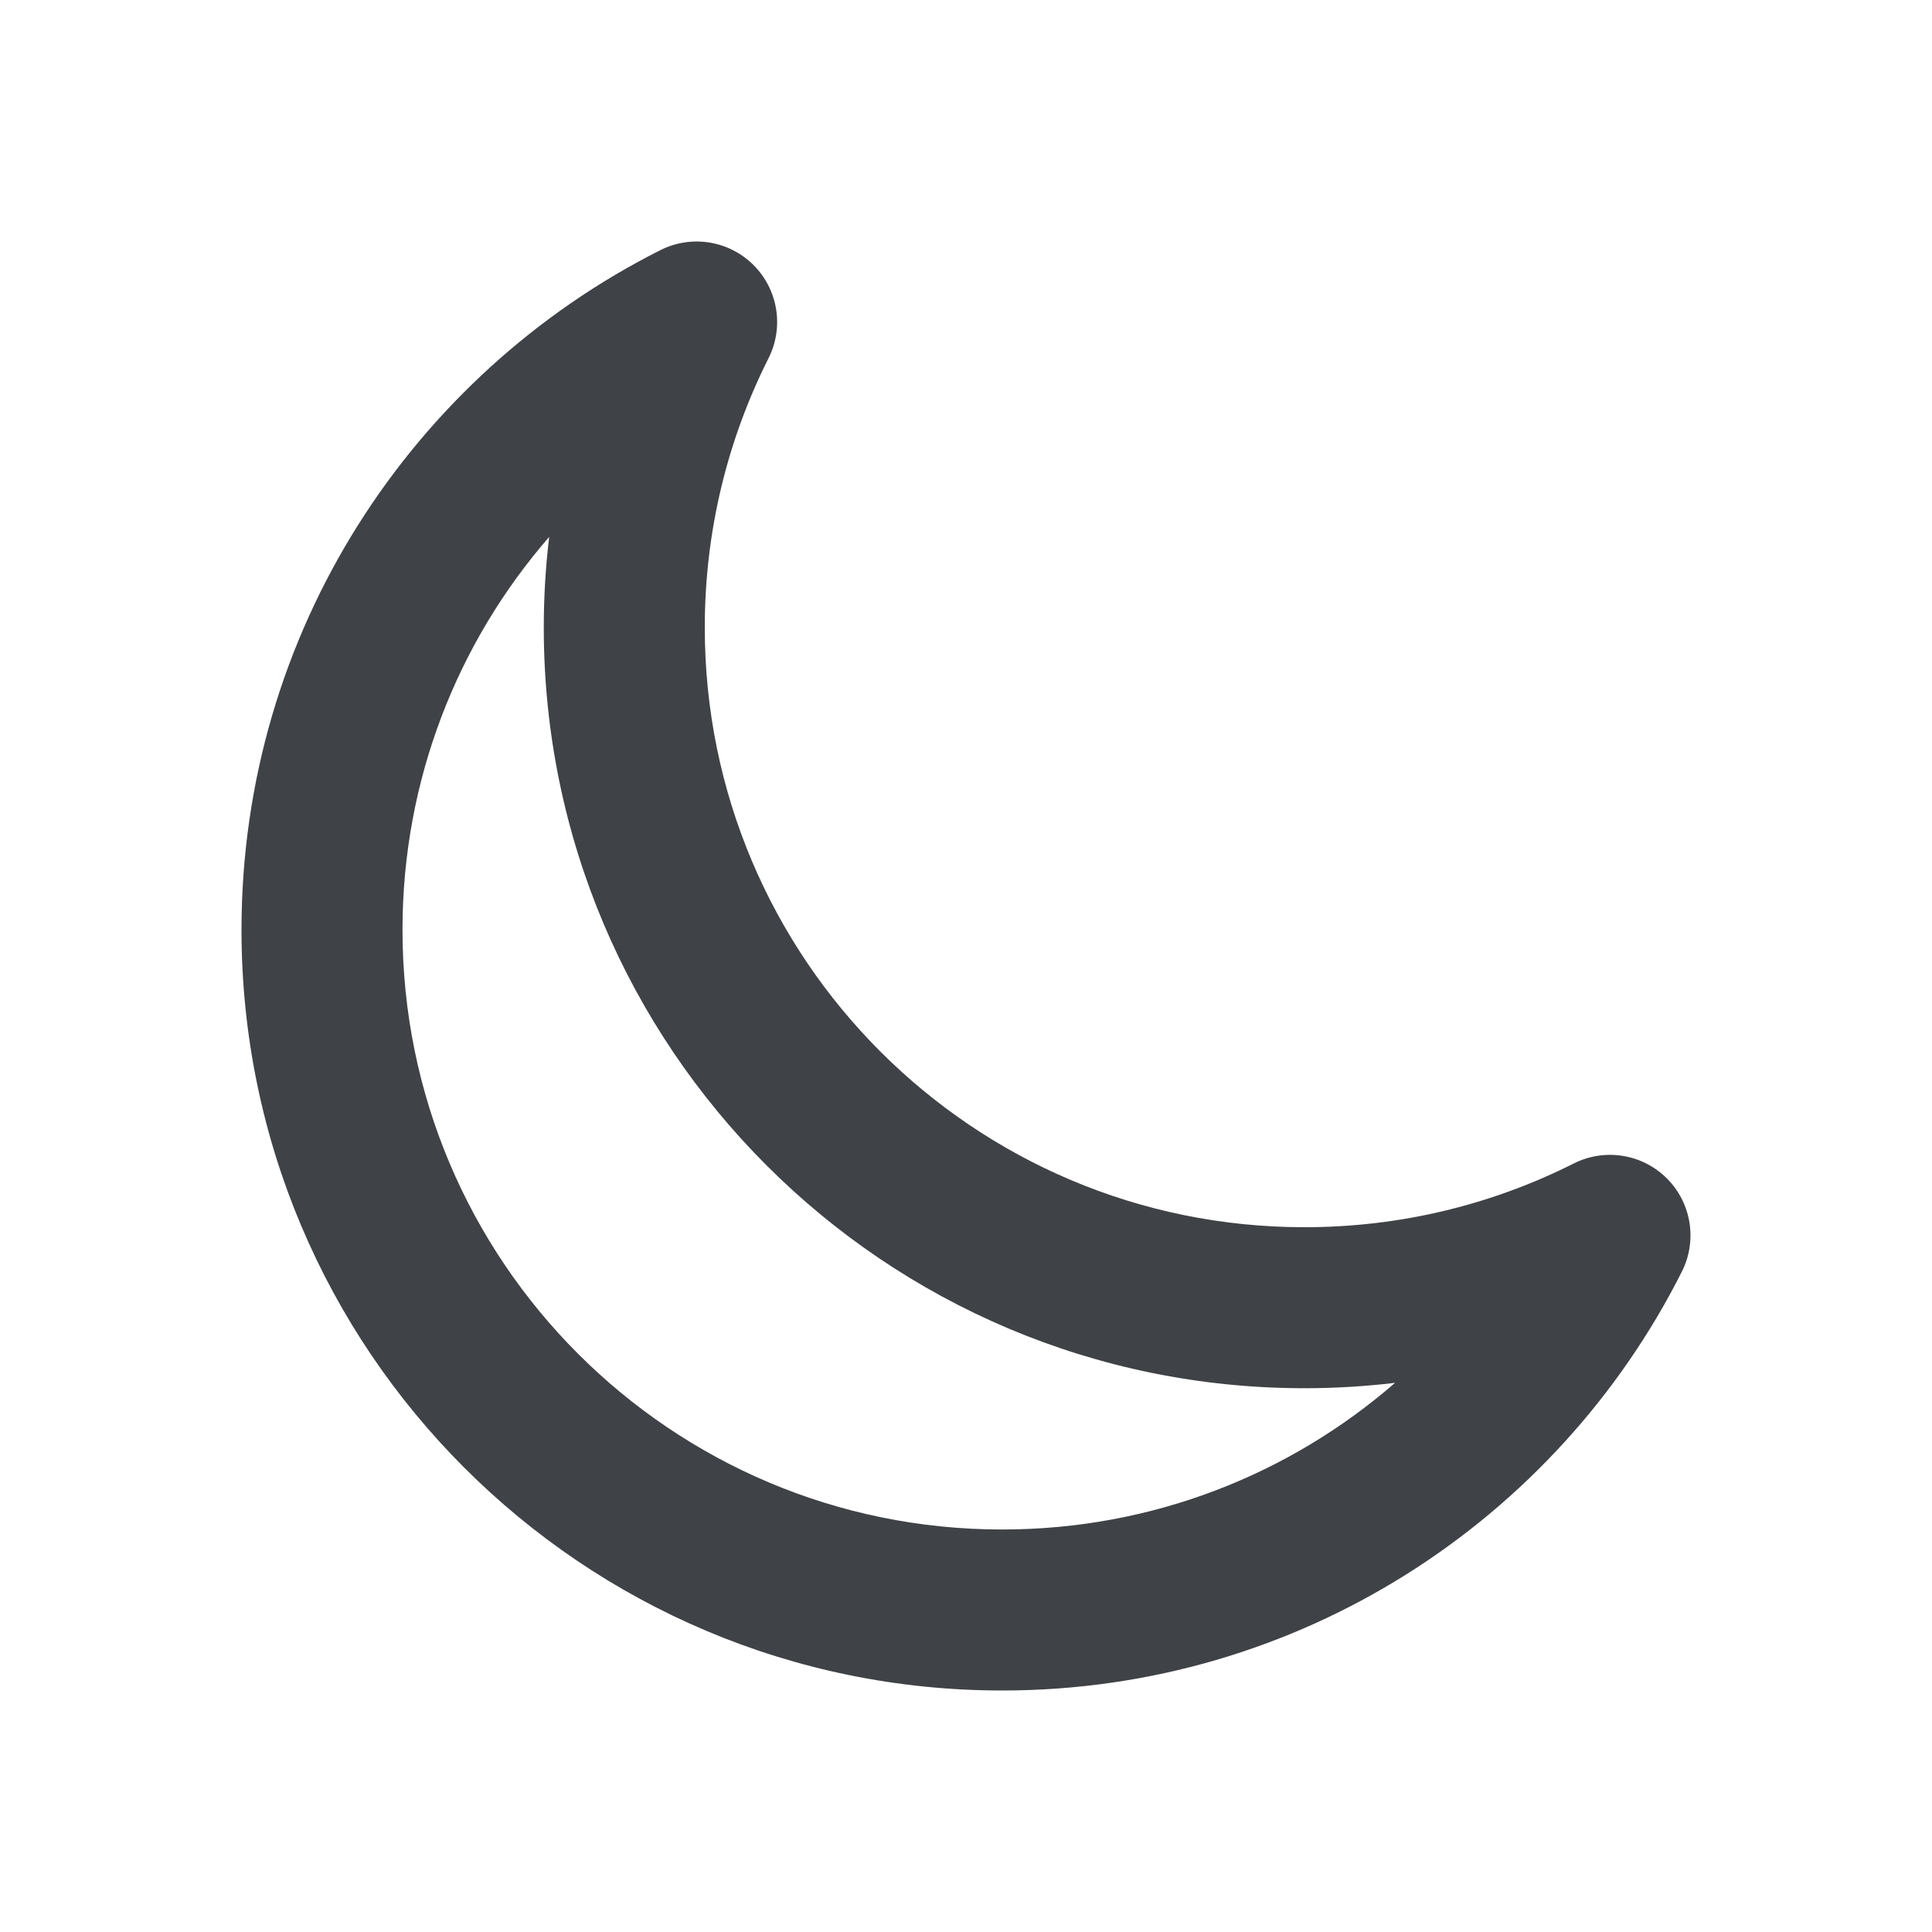
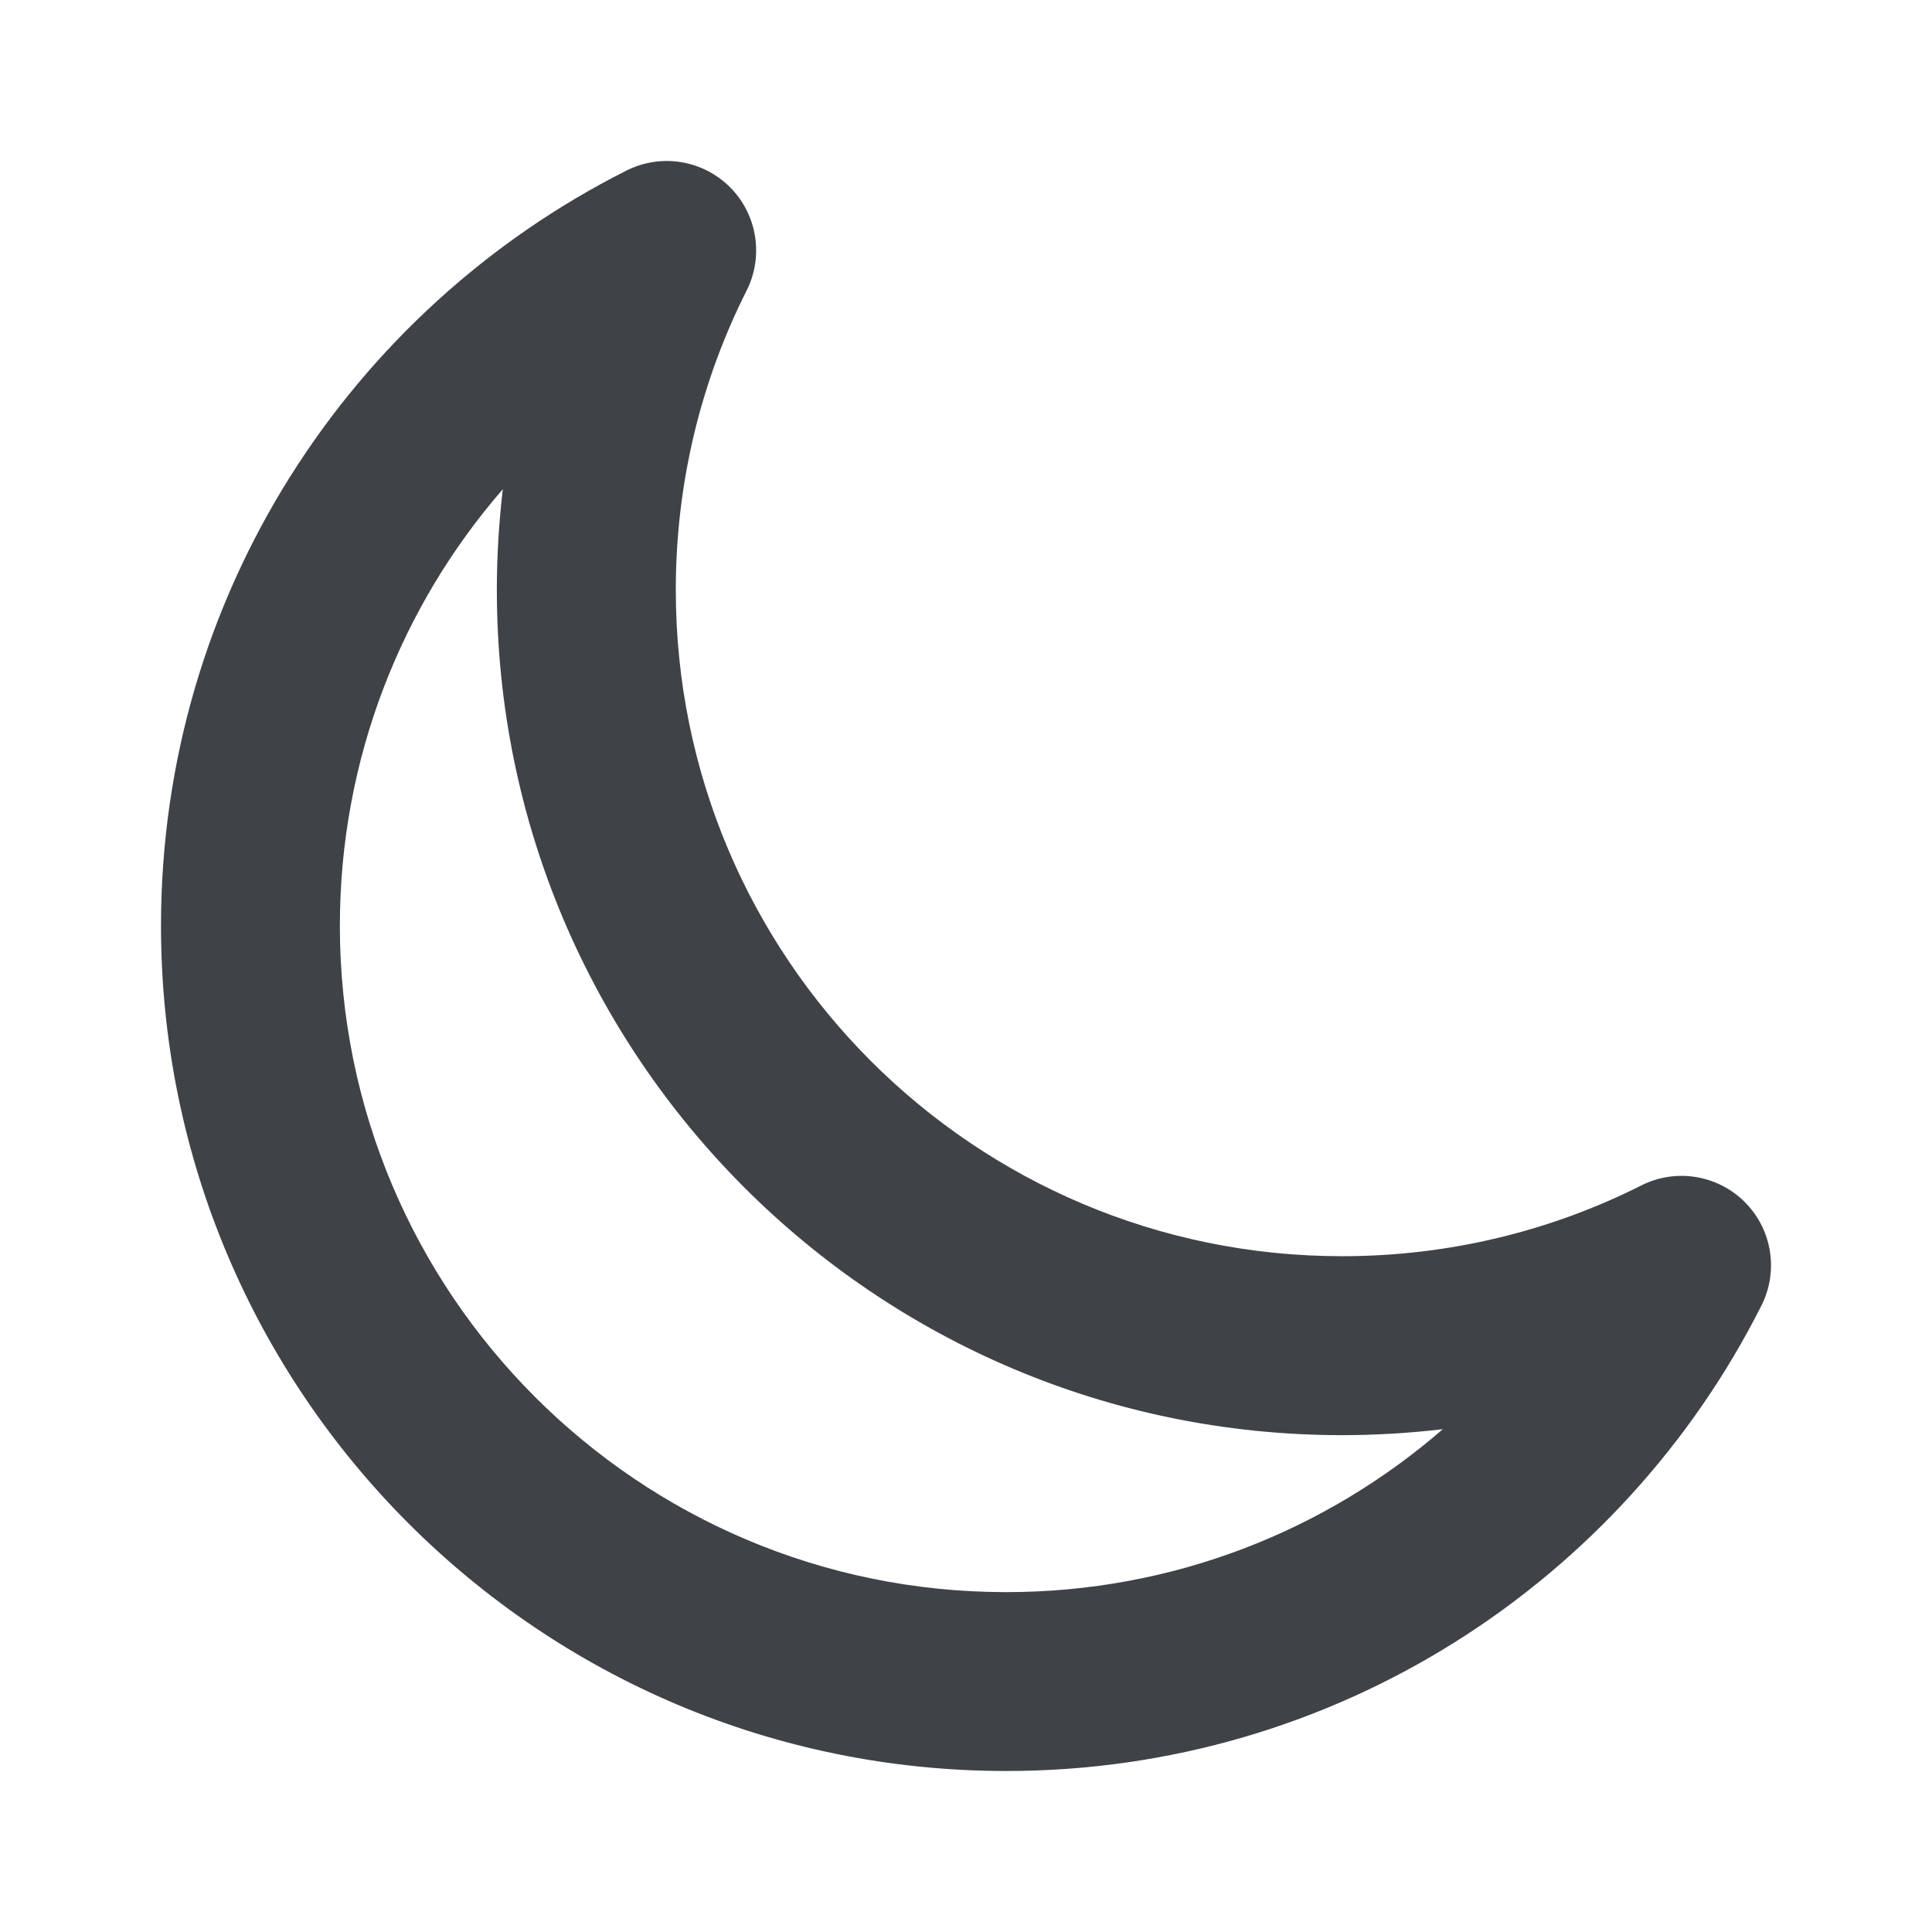
<svg xmlns="http://www.w3.org/2000/svg" width="24" height="24" viewBox="0 0 24 24" fill="none">
-   <path d="M9.361 3.293C9.666 3.598 9.741 4.064 9.547 4.45C9.041 5.455 8.755 6.59 8.755 7.796C8.755 11.91 12.09 15.245 16.204 15.245C17.41 15.245 18.545 14.959 19.55 14.453C19.936 14.259 20.402 14.334 20.707 14.639C21.012 14.944 21.087 15.411 20.893 15.796C19.34 18.881 16.143 21 12.449 21C7.231 21 3 16.77 3 11.551C3 7.857 5.119 4.66 8.204 3.107C8.589 2.913 9.056 2.988 9.361 3.293ZM6.822 6.67C5.686 7.977 5 9.684 5 11.551C5 15.665 8.335 19 12.449 19C14.316 19 16.023 18.314 17.33 17.178C16.961 17.222 16.585 17.245 16.204 17.245C10.986 17.245 6.755 13.014 6.755 7.796C6.755 7.415 6.778 7.039 6.822 6.67Z" fill="#3F4246" />
+   <path d="M9.068 2.325C9.407 2.664 9.49 3.183 9.274 3.611C8.712 4.727 8.395 5.989 8.395 7.328C8.395 11.9 12.1 15.605 16.672 15.605C18.011 15.605 19.273 15.288 20.389 14.726C20.817 14.51 21.335 14.594 21.674 14.932C22.014 15.271 22.097 15.79 21.881 16.218C20.155 19.645 16.603 22 12.499 22C6.701 22 2 17.299 2 11.501C2 7.397 4.355 3.845 7.782 2.119C8.21 1.903 8.728 1.986 9.068 2.325ZM6.246 6.077C4.985 7.53 4.222 9.427 4.222 11.501C4.222 16.072 7.928 19.778 12.499 19.778C14.573 19.778 16.47 19.015 17.923 17.754C17.512 17.802 17.095 17.828 16.672 17.828C10.873 17.828 6.172 13.127 6.172 7.328C6.172 6.905 6.198 6.488 6.246 6.077Z" fill="#3F4246" />
</svg>
